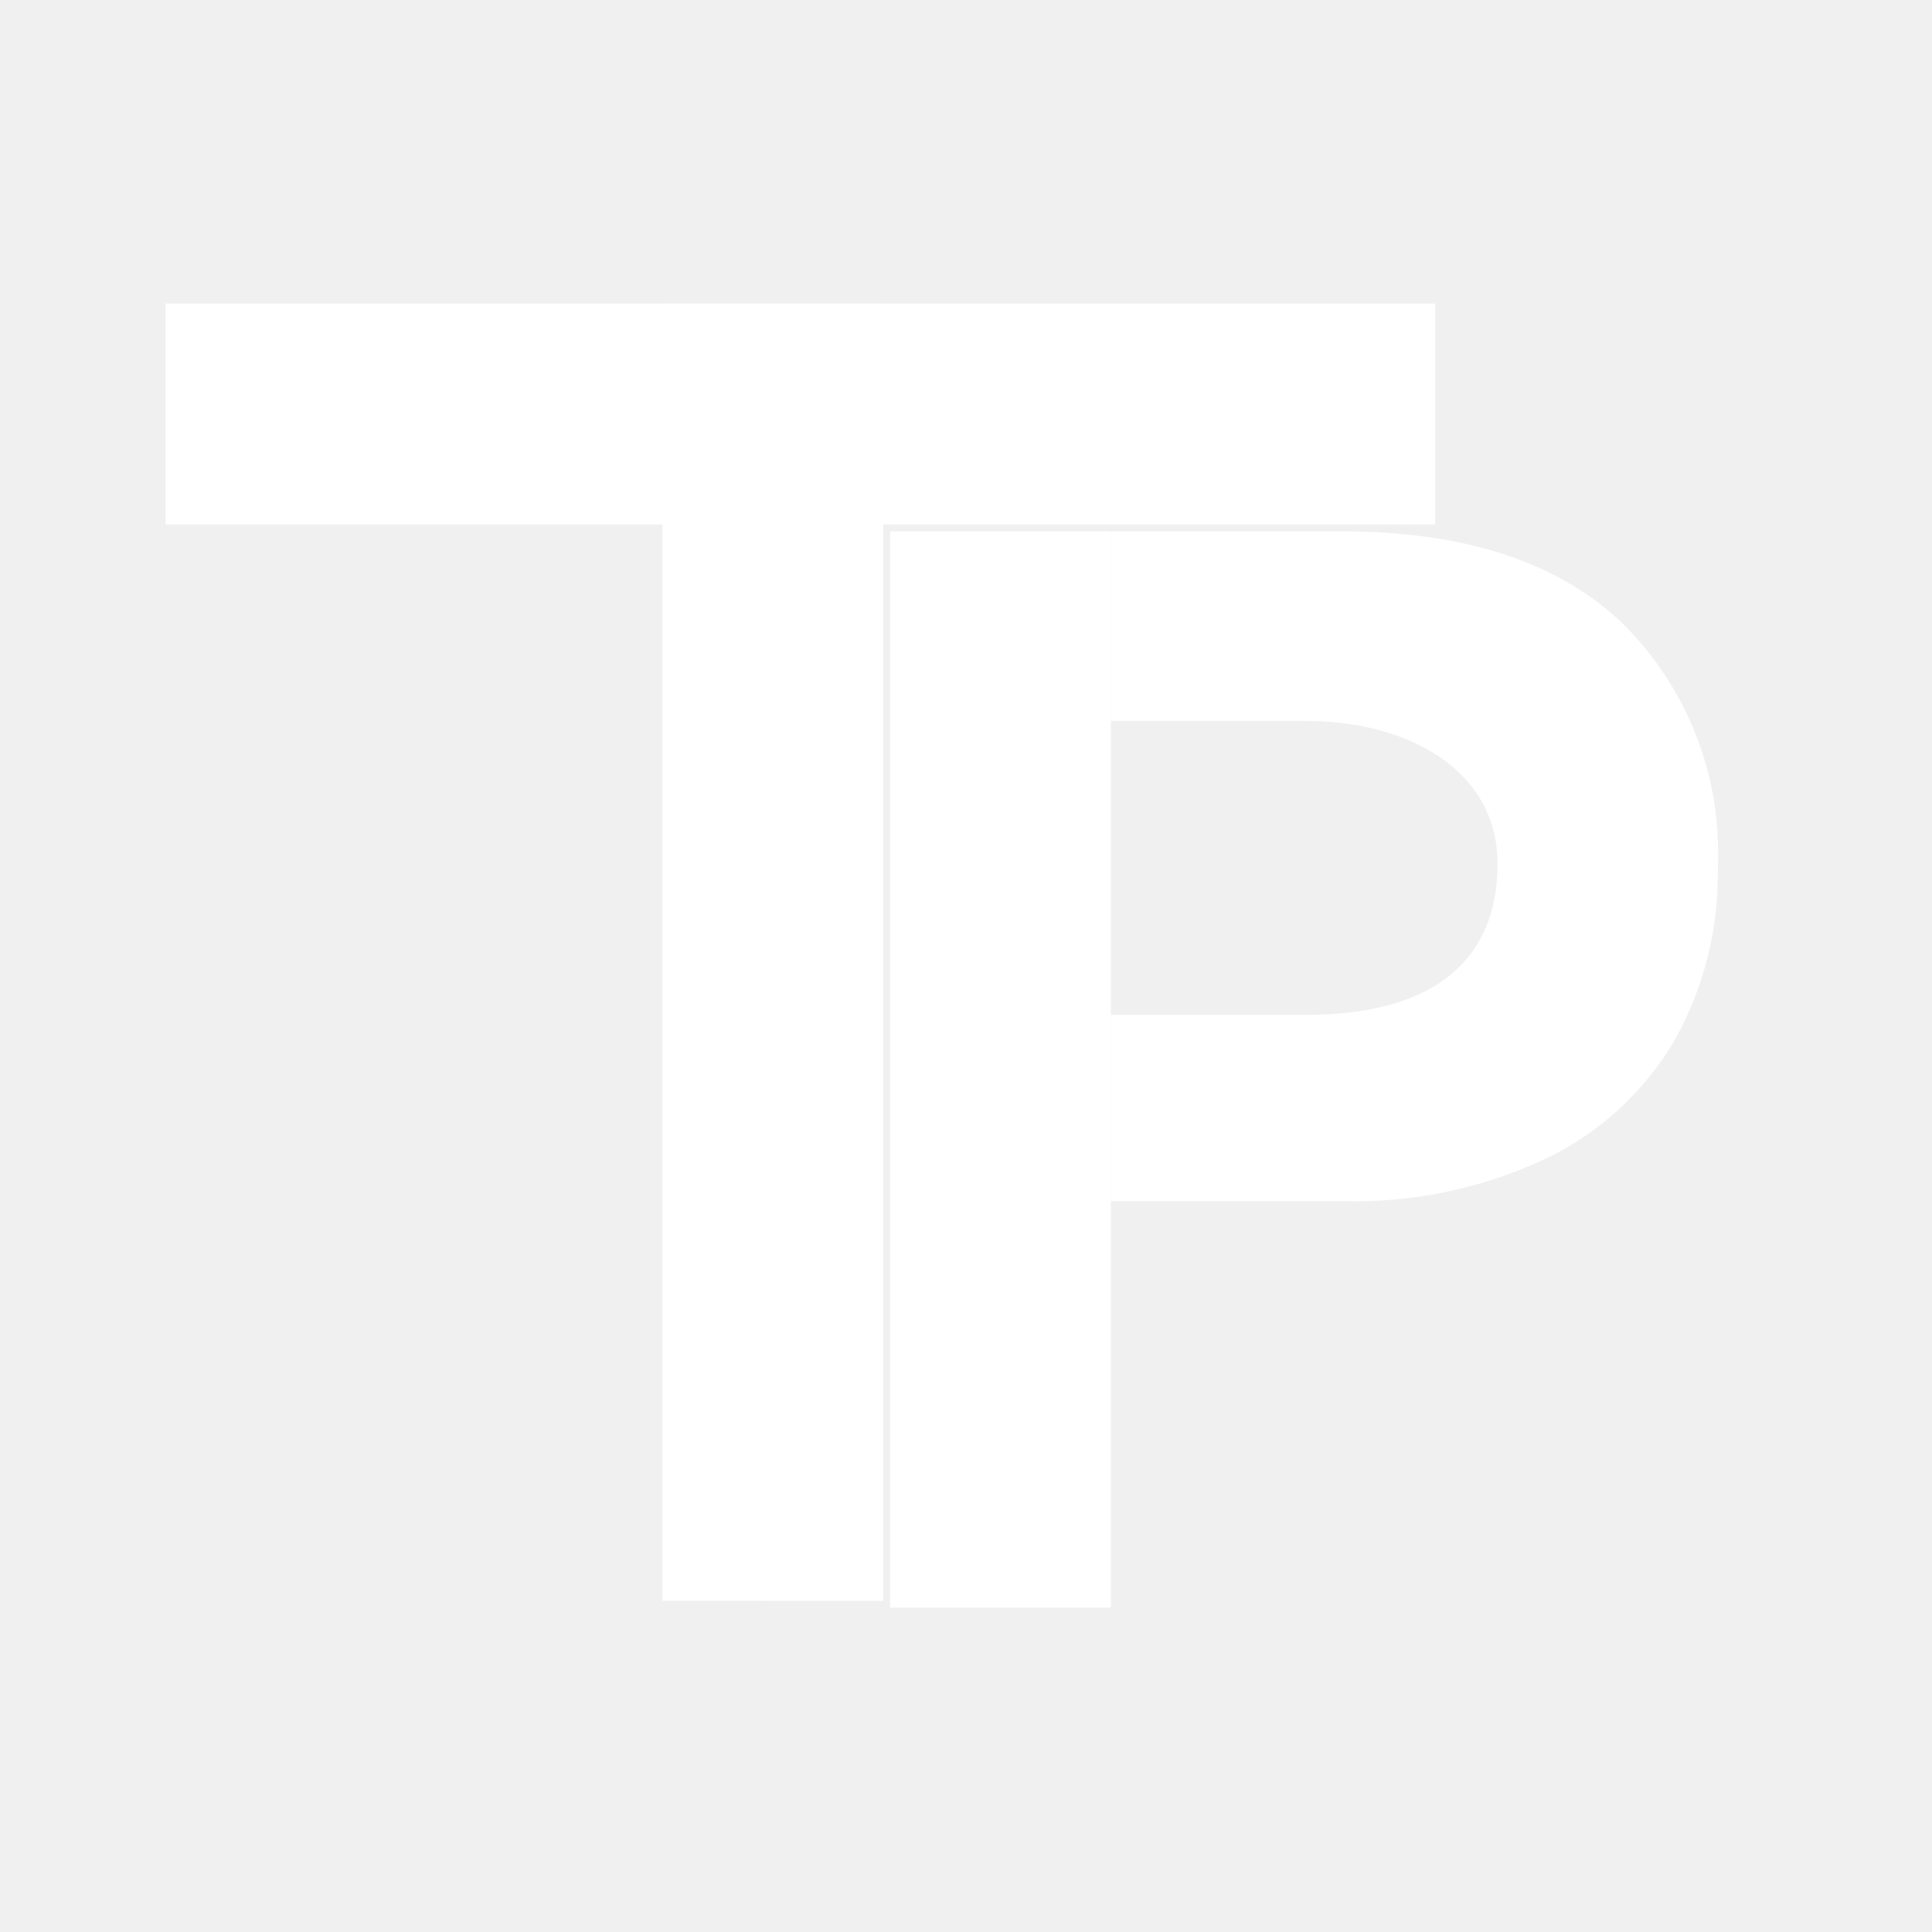
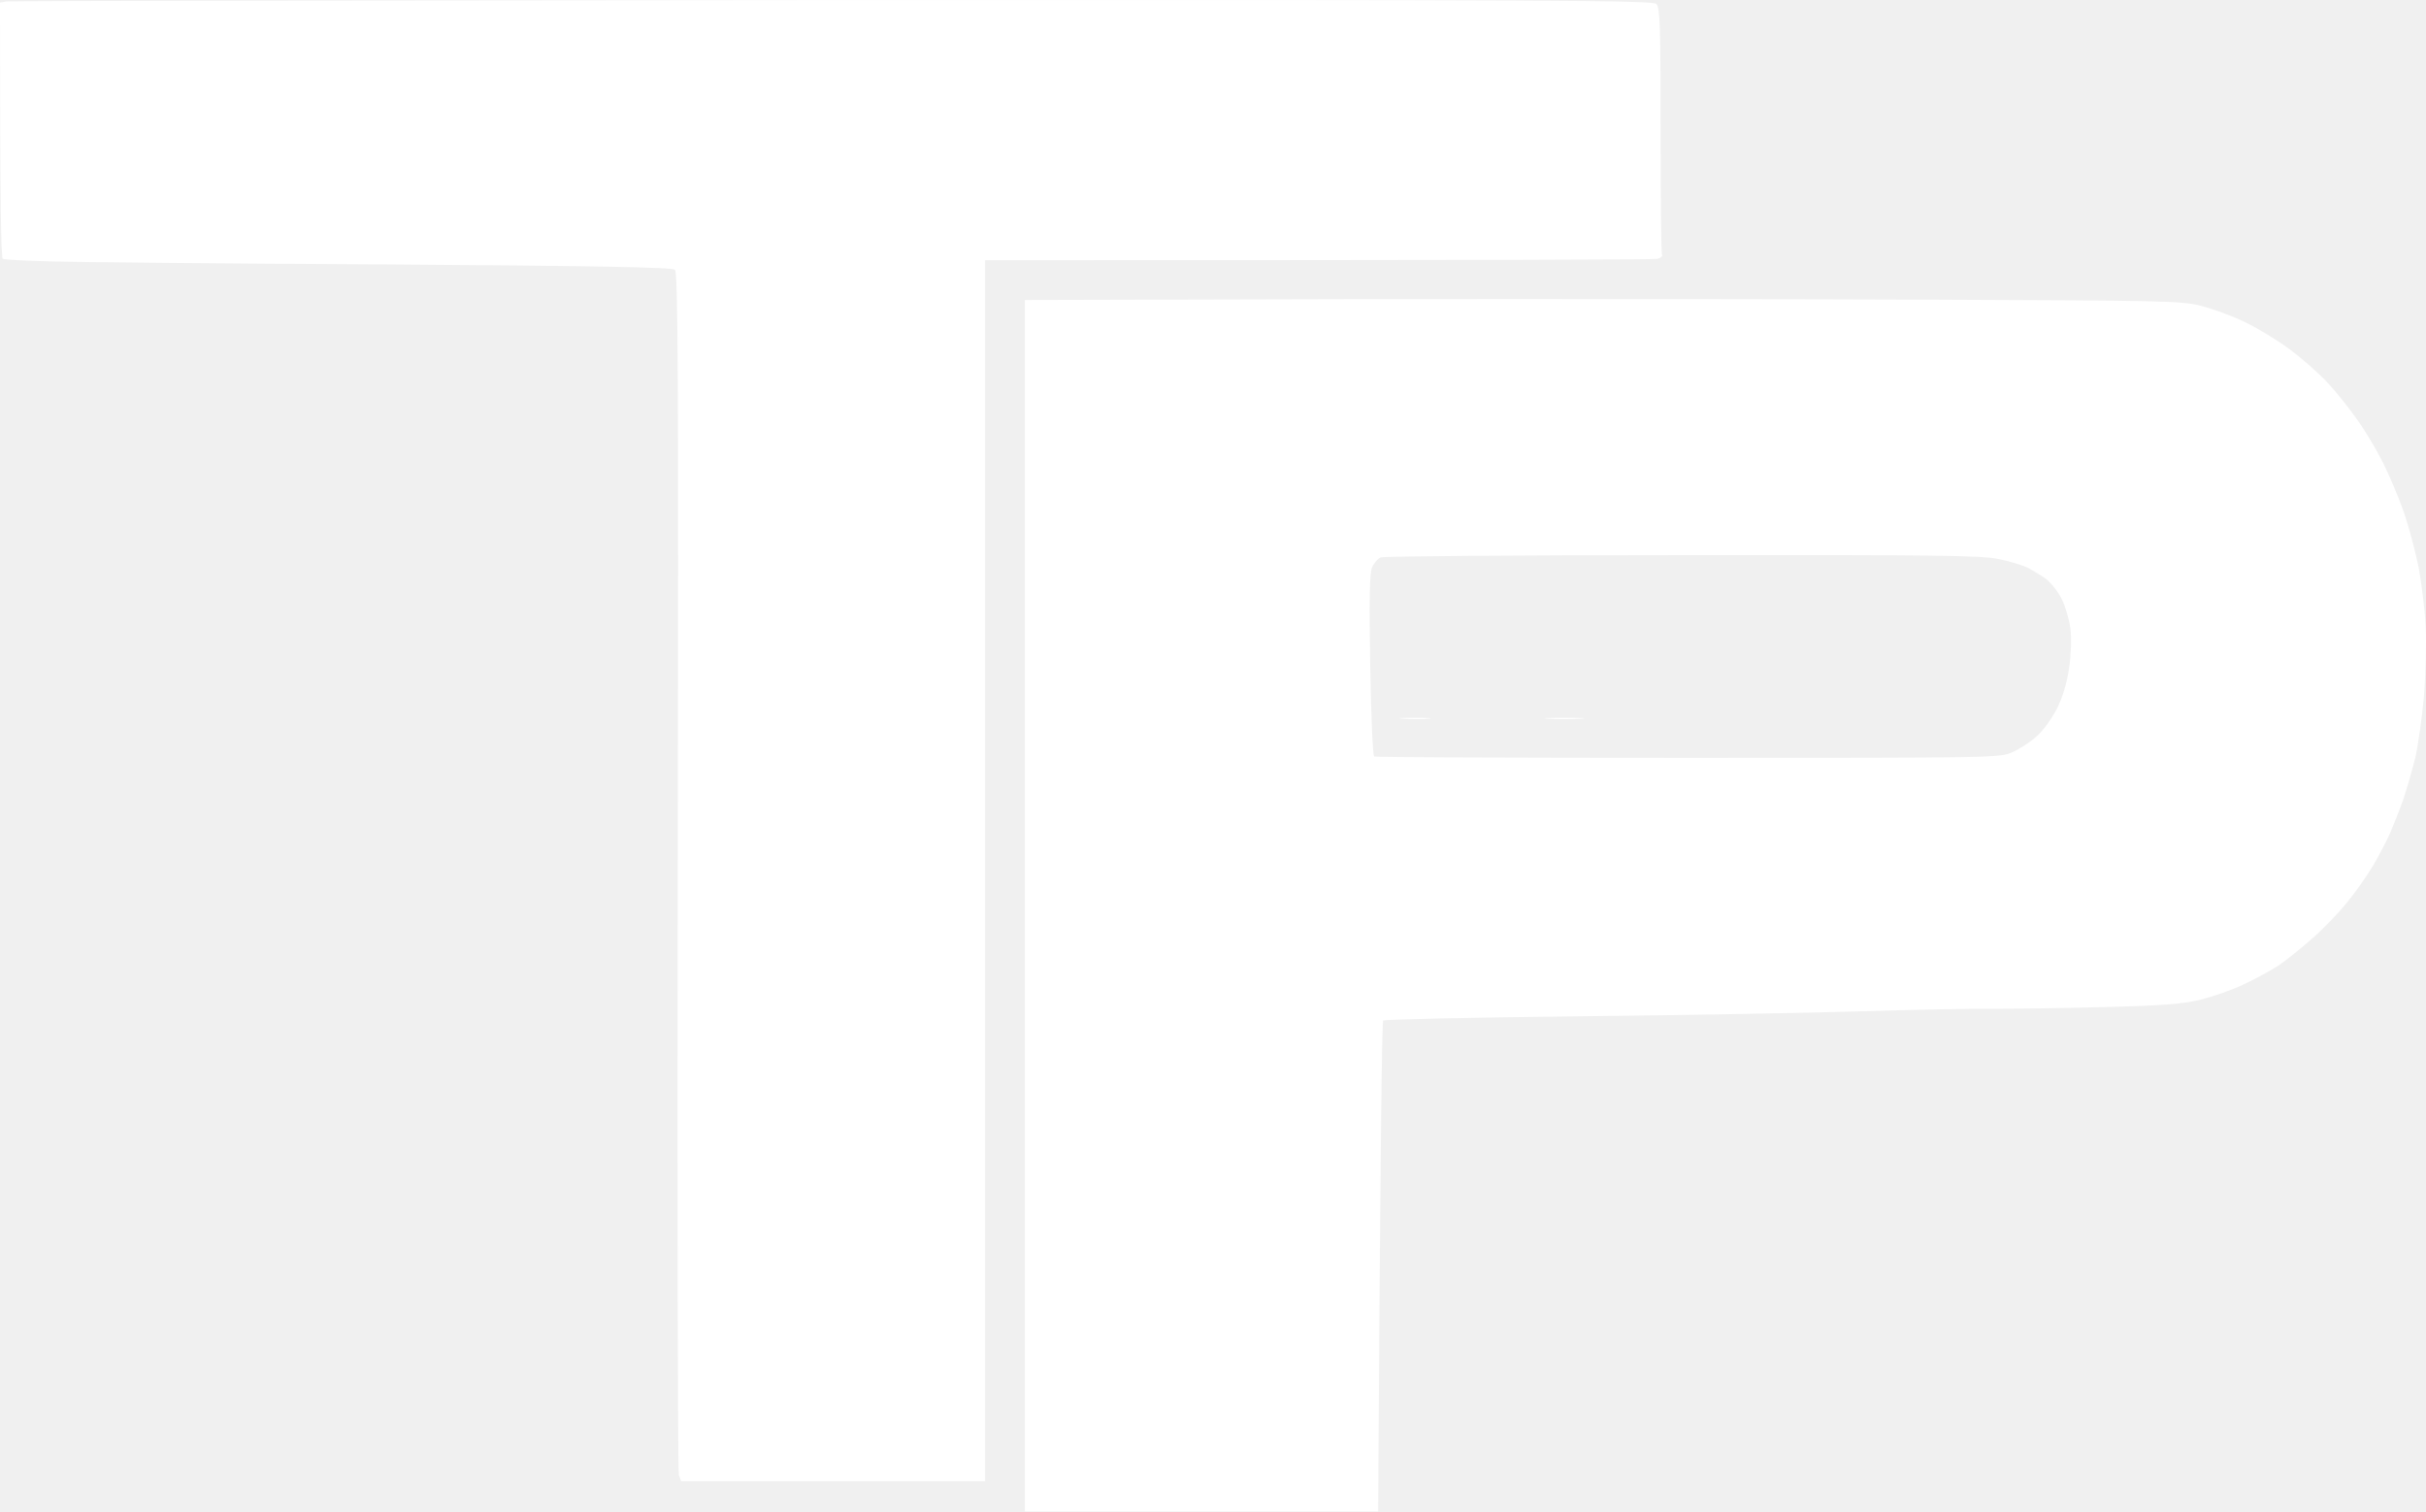
- <svg xmlns="http://www.w3.org/2000/svg" width="70" height="70" viewBox="0 0 70 70" fill="none">
-   <rect x="6" y="11" width="46" height="8" fill="white" />
-   <rect x="32.002" y="11" width="47" height="8" transform="rotate(90.0023 32.002 11.0003)" fill="white" />
-   <path d="M40.25 36.77H47.31C52.07 36.77 54.26 34.69 54.26 31.3C54.26 27.91 51.03 26.12 47.31 26.12H40.25V35.2L40.25 19.25H48.59C53.03 19.25 56.413 20.347 58.74 22.54C59.92 23.696 60.842 25.088 61.445 26.625C62.048 28.163 62.319 29.81 62.24 31.46C62.28 33.635 61.741 35.781 60.68 37.68C59.596 39.535 57.984 41.025 56.05 41.96C53.721 43.062 51.165 43.596 48.59 43.52H40.25V36.77Z" fill="white" />
-   <rect x="32.25" y="19.25" width="8" height="39" fill="white" />
+ <svg xmlns="http://www.w3.org/2000/svg" width="122" height="76" viewBox="0 0 122 76" fill="none">
+   <g clip-path="url(#clip0_467_16538)">
+     <path d="M0 0.13L0.326 0.074C0.495 0.045 19.193 0.017 41.853 0.003C78.328 -0.011 83.112 0.017 83.296 0.2C83.48 0.383 83.509 1.285 83.509 6.537C83.509 9.903 83.537 12.719 83.579 12.804C83.622 12.888 83.509 12.973 83.339 13.015C83.155 13.057 75.483 13.085 49.539 13.085V74.483H34.253L34.139 74.173C34.083 73.99 34.054 60.316 34.083 43.784C34.125 18.971 34.097 13.691 33.941 13.564C33.814 13.437 29.808 13.367 19.249 13.296C11.267 13.254 3.737 13.184 2.505 13.142C1.288 13.113 0.212 13.057 0.142 13.015C0.057 12.973 0 10.663 0 0.13Z" fill="white" />
+     <path fill-rule="evenodd" clip-rule="evenodd" d="M97.469 15.071C108.863 15.114 109.712 15.128 110.703 15.381C111.283 15.536 112.274 15.888 112.896 16.198C113.519 16.494 114.538 17.113 115.161 17.578C115.784 18.043 116.633 18.789 117.058 19.254C117.482 19.704 118.133 20.521 118.516 21.07C118.912 21.605 119.506 22.605 119.846 23.281C120.186 23.971 120.667 25.112 120.908 25.816C121.148 26.534 121.474 27.759 121.63 28.534C121.771 29.308 121.941 30.632 121.983 31.491C122.026 32.35 121.983 33.927 121.898 35.011C121.799 36.096 121.601 37.49 121.46 38.109C121.304 38.729 121.035 39.672 120.851 40.222C120.653 40.771 120.356 41.517 120.186 41.912C120.016 42.292 119.634 43.024 119.337 43.531C119.039 44.038 118.445 44.869 118.034 45.376C117.624 45.883 116.845 46.699 116.293 47.178C115.741 47.671 114.977 48.277 114.595 48.544C114.199 48.798 113.406 49.234 112.826 49.502C112.245 49.783 111.255 50.121 110.632 50.276C109.74 50.487 108.707 50.572 105.749 50.642C103.682 50.699 101.205 50.727 100.229 50.727C99.252 50.713 96.266 50.769 93.576 50.854C90.887 50.938 84.419 51.051 79.182 51.107C73.959 51.163 69.628 51.262 69.557 51.318C69.5 51.389 69.415 57.064 69.302 76.412L51.539 76.483V15.085L68.425 15.043C77.695 15.029 90.774 15.043 97.469 15.071V15.071ZM68.991 28.548C68.877 28.843 68.849 30.209 68.906 33.462C68.948 35.941 69.033 37.997 69.104 38.039C69.161 38.081 76.266 38.109 84.9 38.109C100.441 38.109 100.582 38.109 101.219 37.814C101.573 37.659 102.111 37.307 102.423 37.025C102.734 36.758 103.187 36.124 103.442 35.631C103.725 35.068 103.951 34.307 104.05 33.603C104.149 32.955 104.178 32.111 104.121 31.632C104.064 31.167 103.866 30.491 103.682 30.125C103.498 29.745 103.13 29.294 102.89 29.111C102.635 28.928 102.21 28.674 101.97 28.548C101.715 28.421 101.064 28.224 100.512 28.111C99.662 27.928 97.355 27.9 84.631 27.914C76.436 27.914 69.599 27.97 69.444 28.027C69.288 28.083 69.09 28.323 68.991 28.548V28.548Z" fill="white" />
+     <path d="M71.831 36.138C71.52 36.166 70.954 36.166 70.558 36.138C70.161 36.109 70.416 36.095 71.124 36.095C71.831 36.095 72.143 36.109 71.831 36.138Z" fill="white" />
+     <path d="M79.475 36.138C79.007 36.166 78.272 36.166 77.847 36.138C77.422 36.109 77.804 36.095 78.696 36.095C79.588 36.095 79.942 36.109 79.475 36.138Z" fill="white" />
+   </g>
+   <defs>
+     <clipPath id="clip0_467_16538">
+       <rect width="122" height="76" fill="white" />
+     </clipPath>
+   </defs>
</svg>
